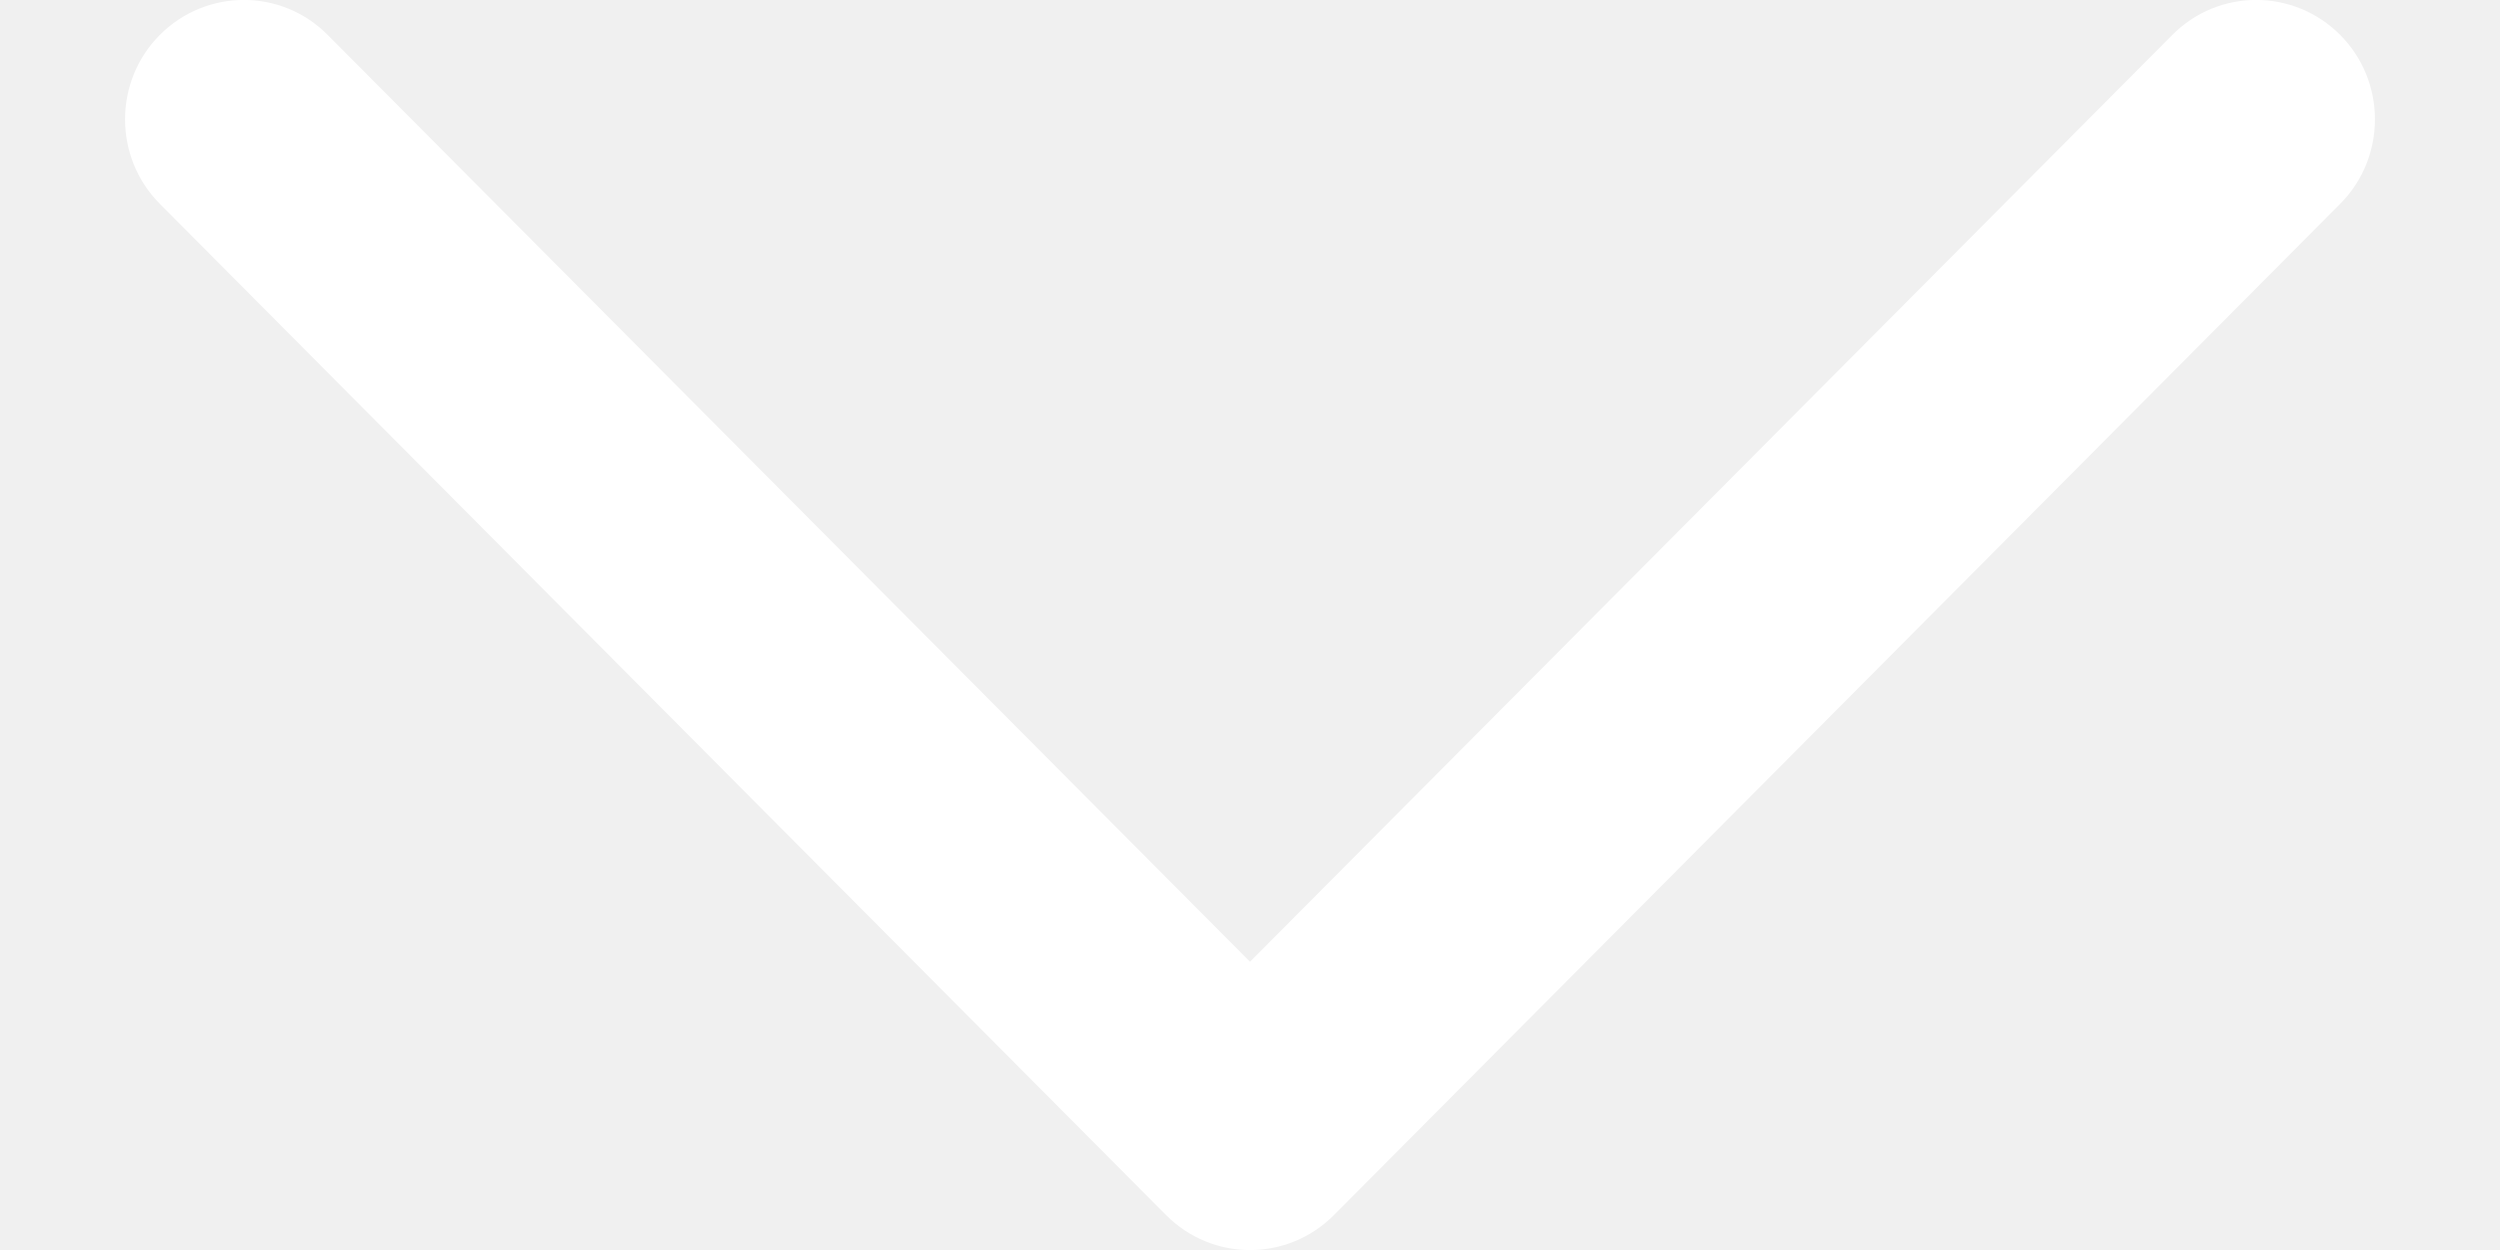
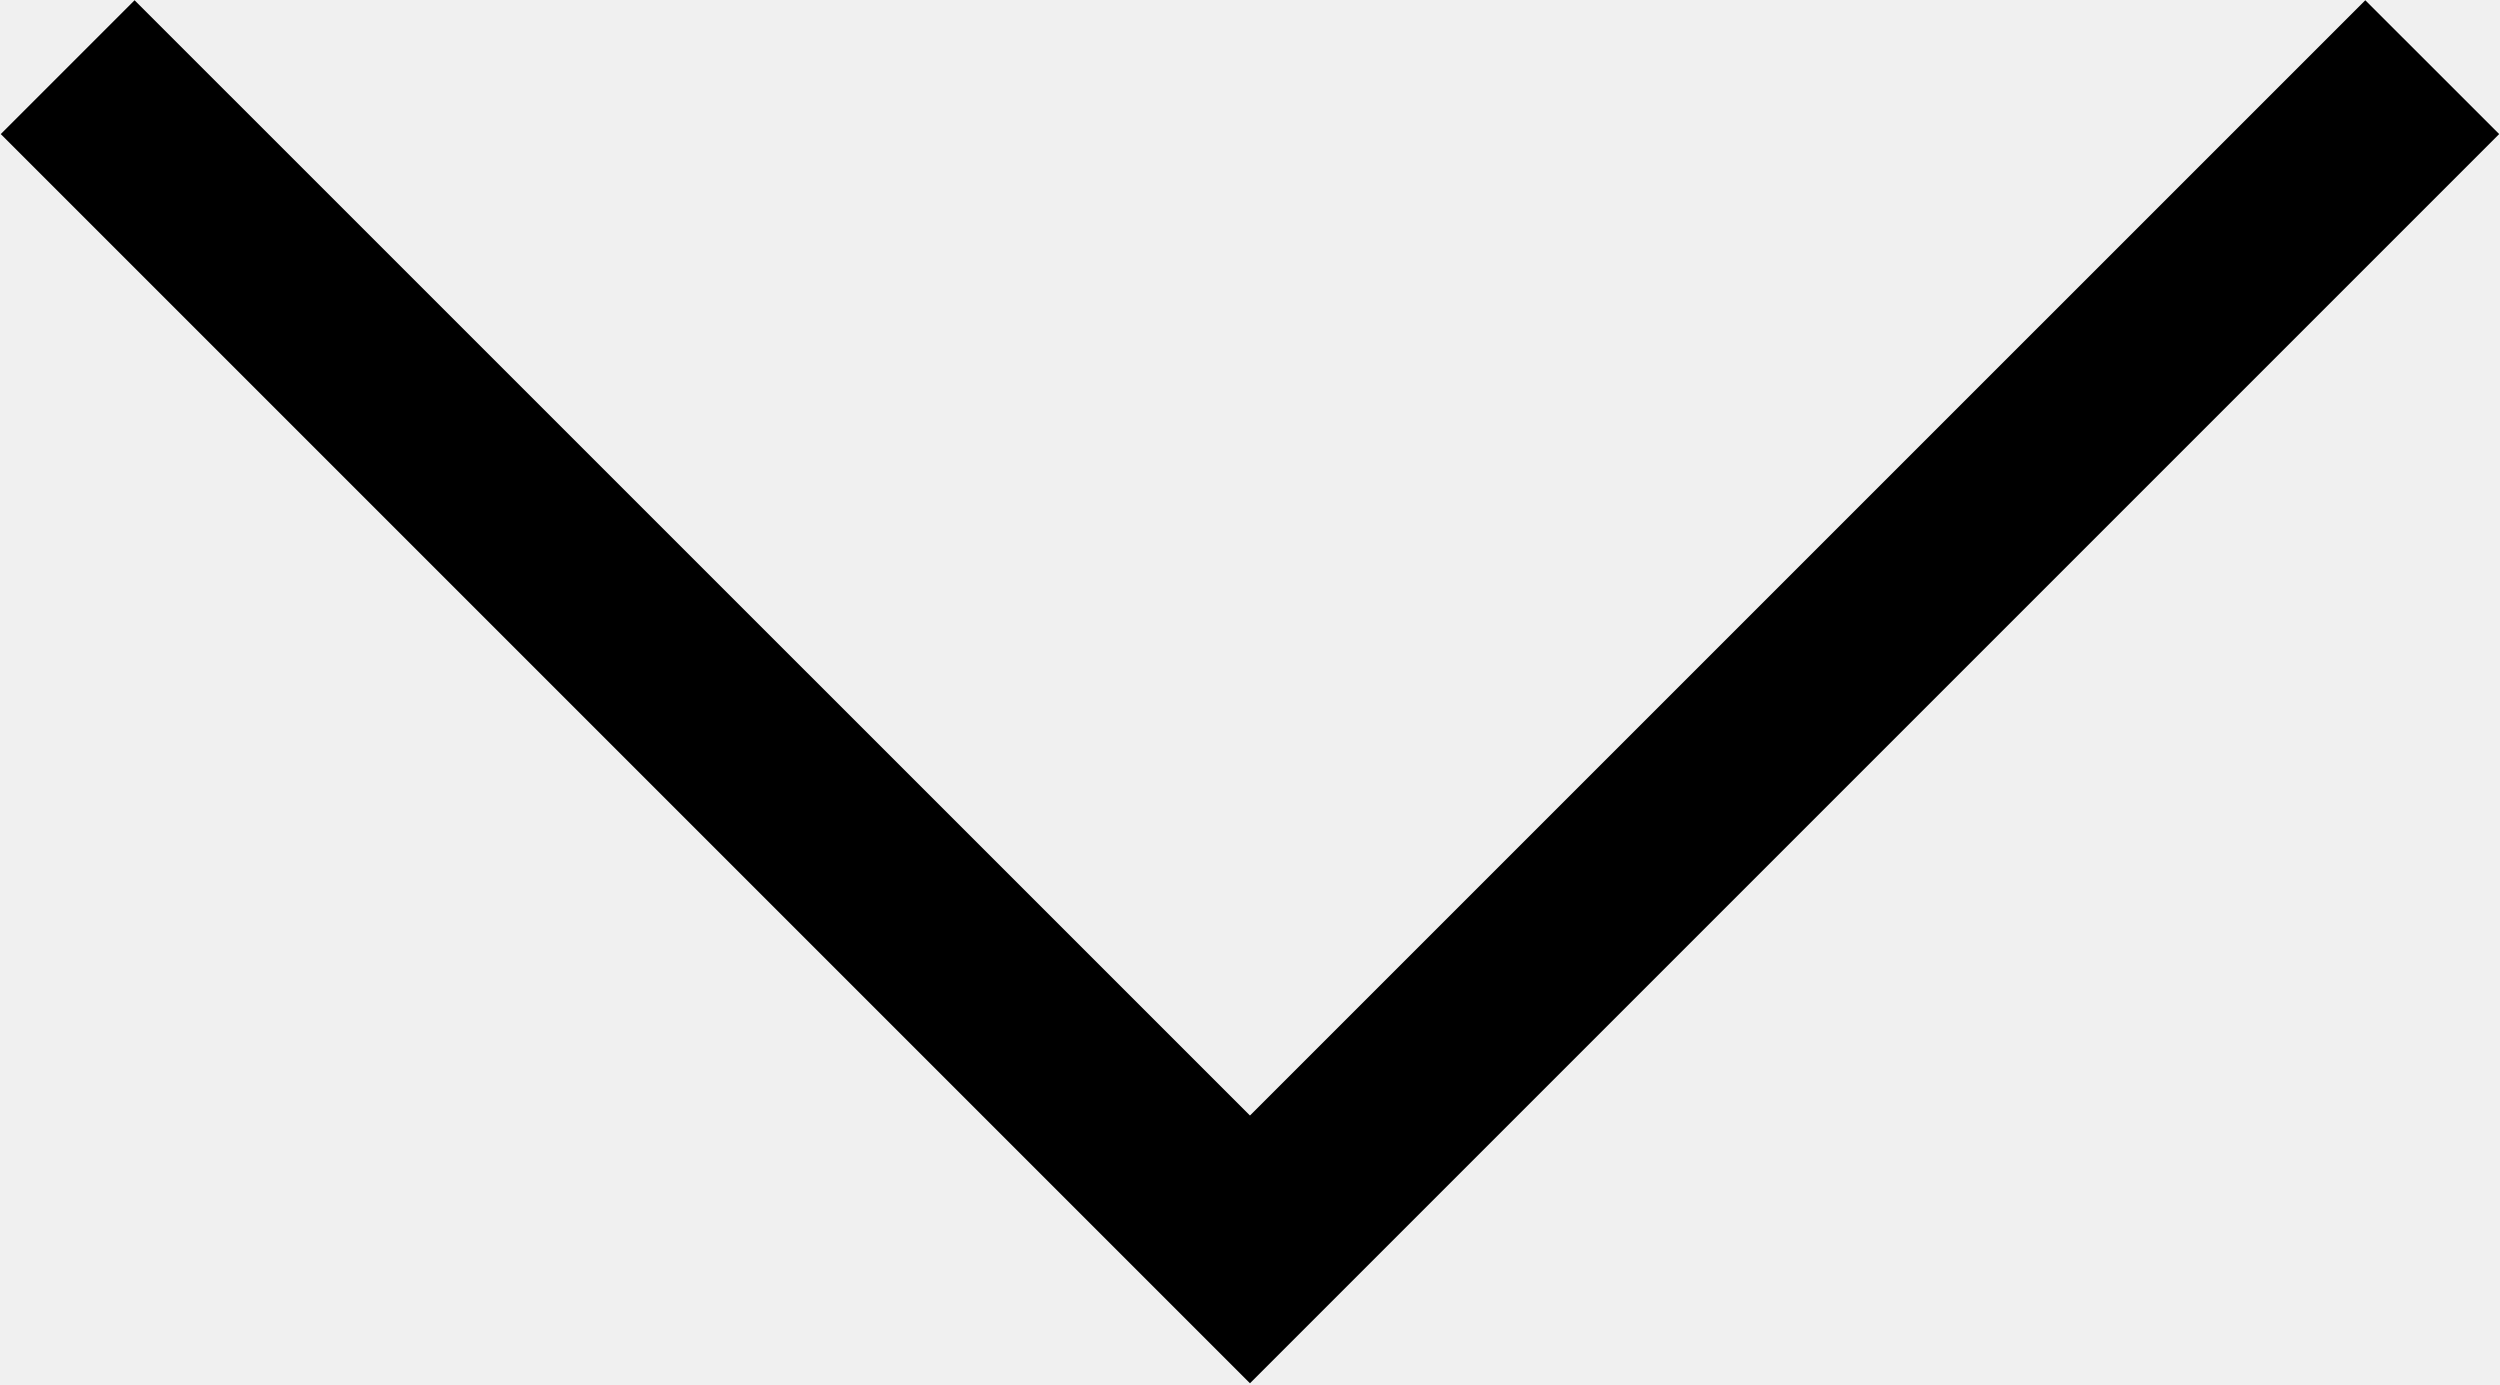
- <svg xmlns="http://www.w3.org/2000/svg" width="10" height="5" viewBox="0 0 10 5" fill="none">
-   <path fill-rule="evenodd" clip-rule="evenodd" d="M5 3.847L8.689 0.14C8.874 -0.047 9.175 -0.047 9.361 0.14C9.546 0.326 9.546 0.629 9.361 0.815L5.336 4.86C5.15 5.047 4.85 5.047 4.664 4.86L0.639 0.815C0.454 0.629 0.454 0.326 0.639 0.14C0.825 -0.047 1.126 -0.047 1.311 0.14L5 3.847Z" fill="white" />
+ <svg xmlns="http://www.w3.org/2000/svg" width="39.625" height="21.938" viewBox="0 0 39.625 21.938">
+   <defs>
+     <style>
+       .cls-1 {
+         fill-rule: evenodd;
+       }
+     </style>
+   </defs>
+   <path id="arr" class="cls-1" d="M1.2,15l2.121-2.121L21,30.556,38.678,12.879,40.8,15,21,34.8Z" transform="translate(-1.188 -12.875)" />
</svg>
